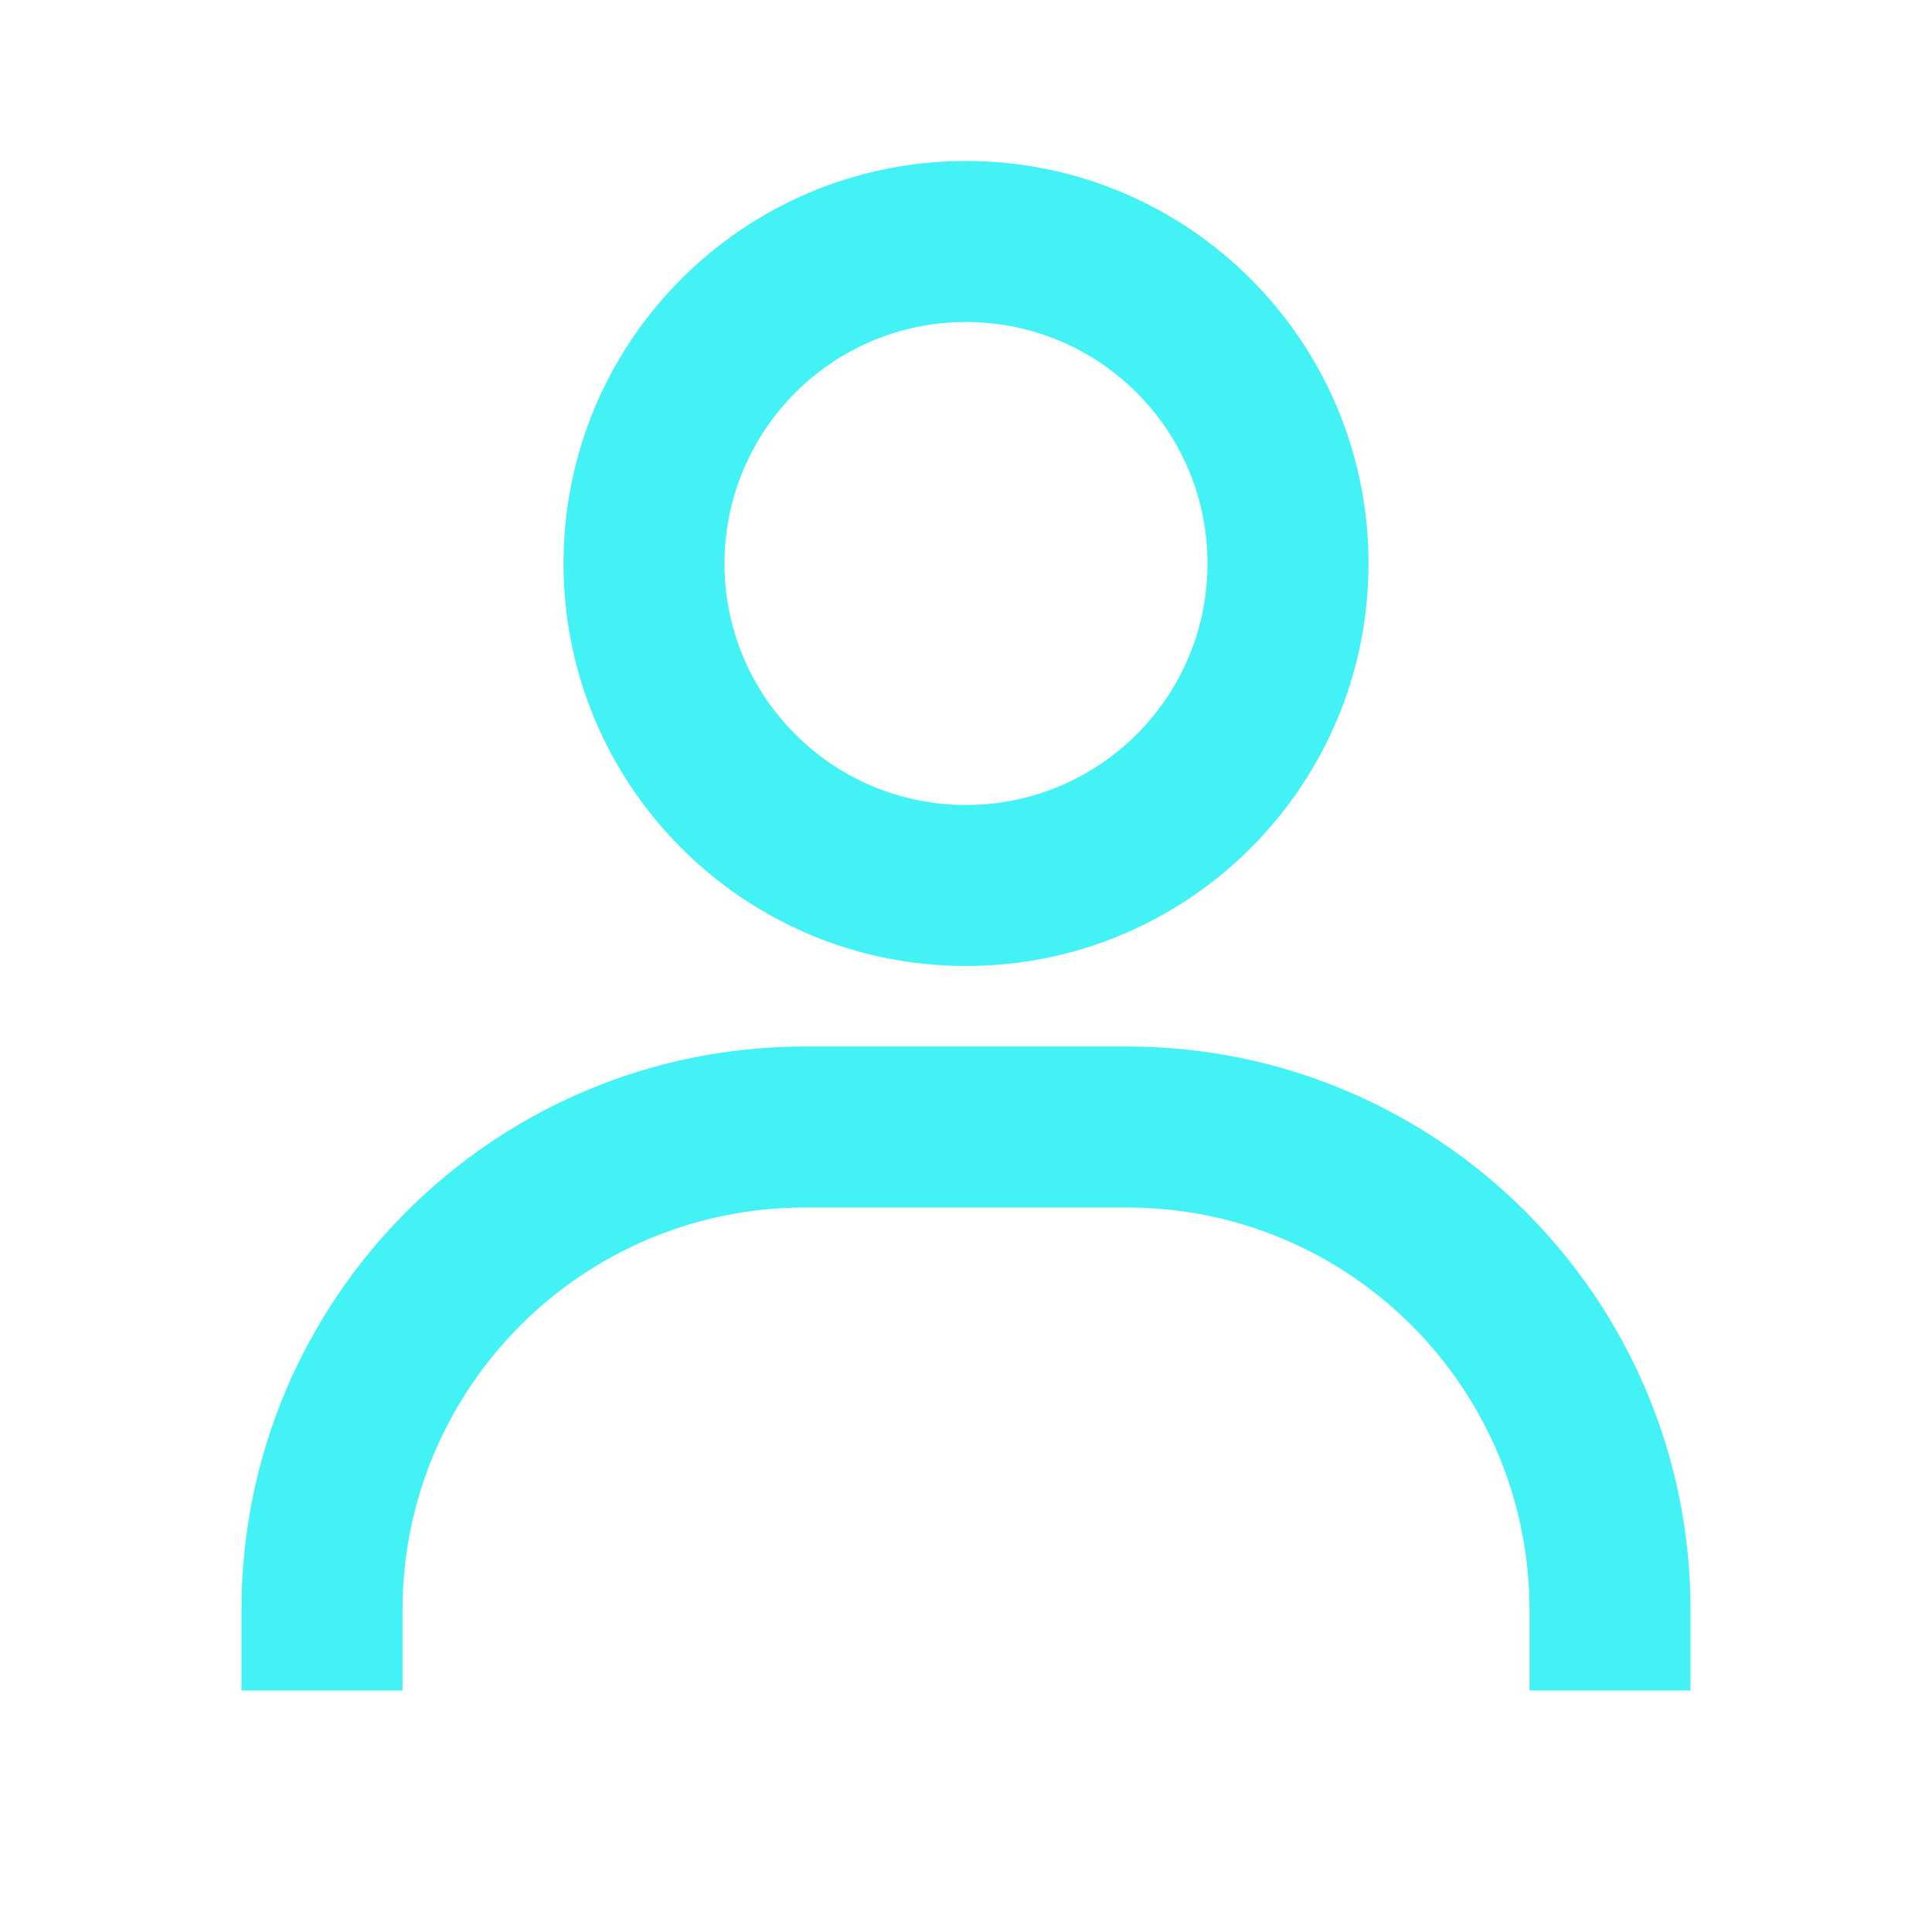
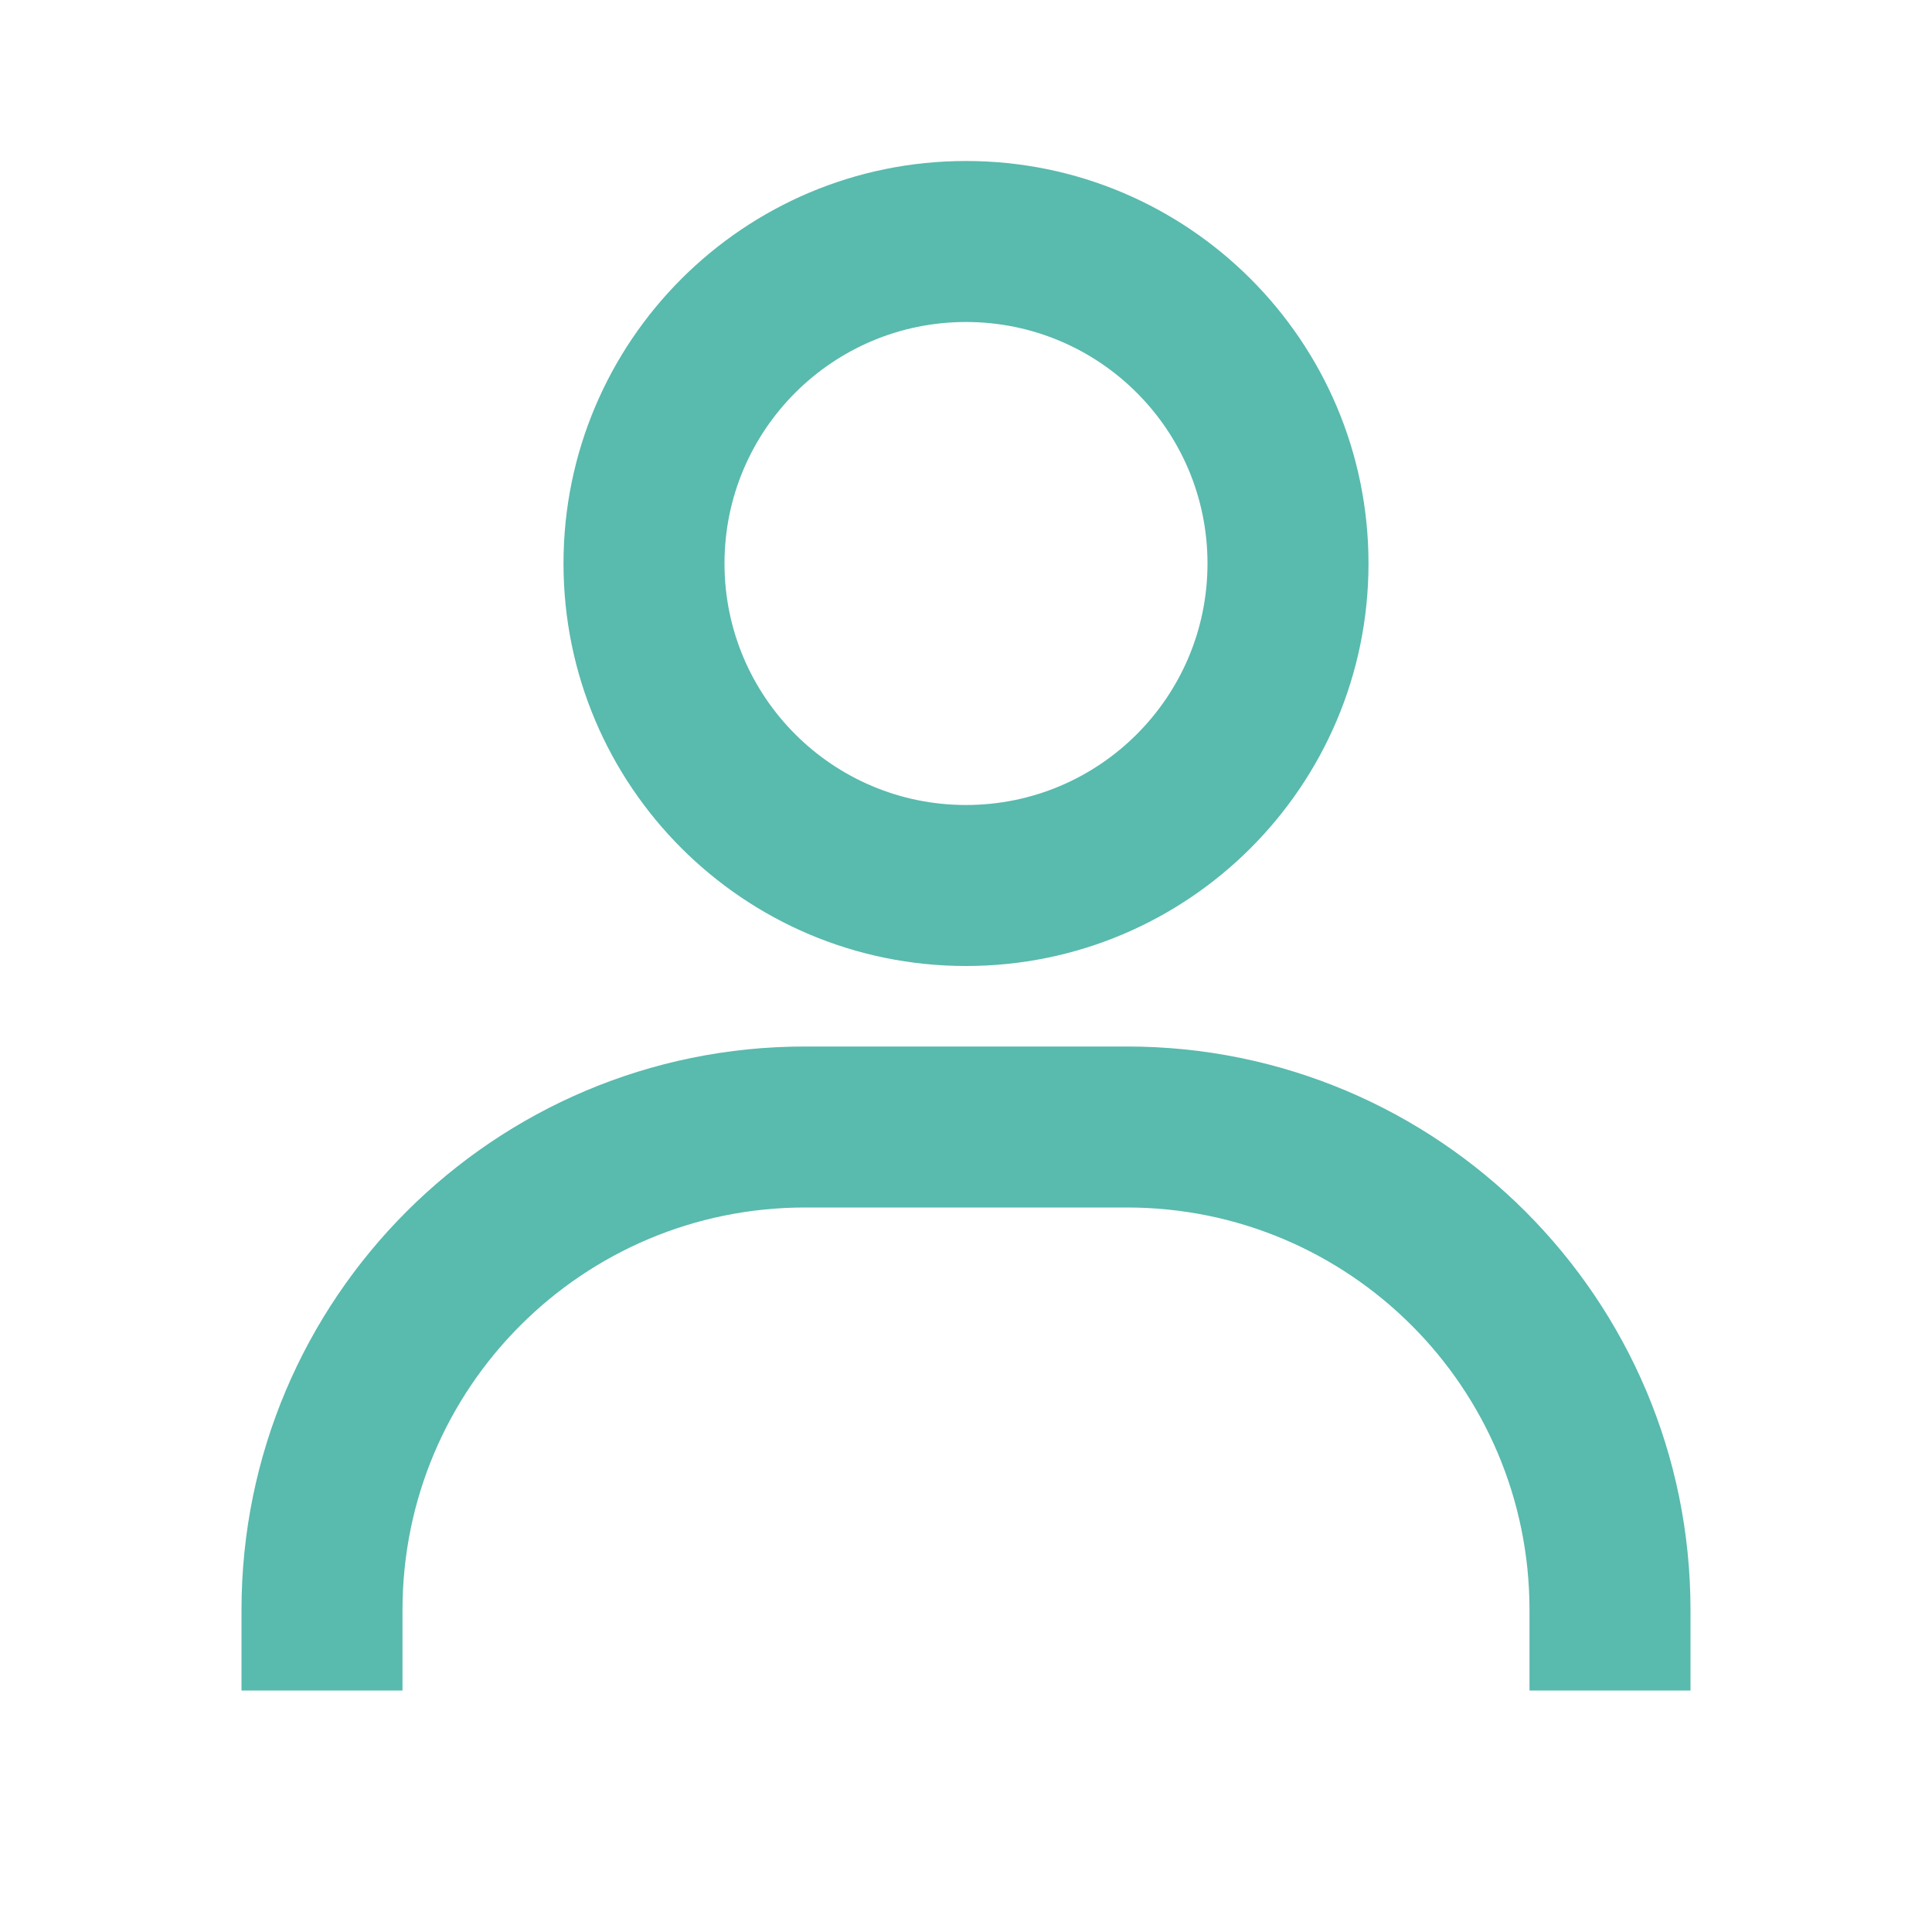
- <svg xmlns="http://www.w3.org/2000/svg" viewBox="0 0 24 24" width="24" height="24" fill="#42f2f5">
+ <svg xmlns="http://www.w3.org/2000/svg" viewBox="0 0 24 24" width="24" height="24" fill="#59baae">
  <path d="M12 2a5 5 0 1 0 5 5 5 5 0 0 0-5-5zm0 8a3 3 0 1 1 3-3 3 3 0 0 1-3 3zm9 11v-1a7 7 0 0 0-7-7h-4a7 7 0 0 0-7 7v1h2v-1a5 5 0 0 1 5-5h4a5 5 0 0 1 5 5v1z" />
</svg>
